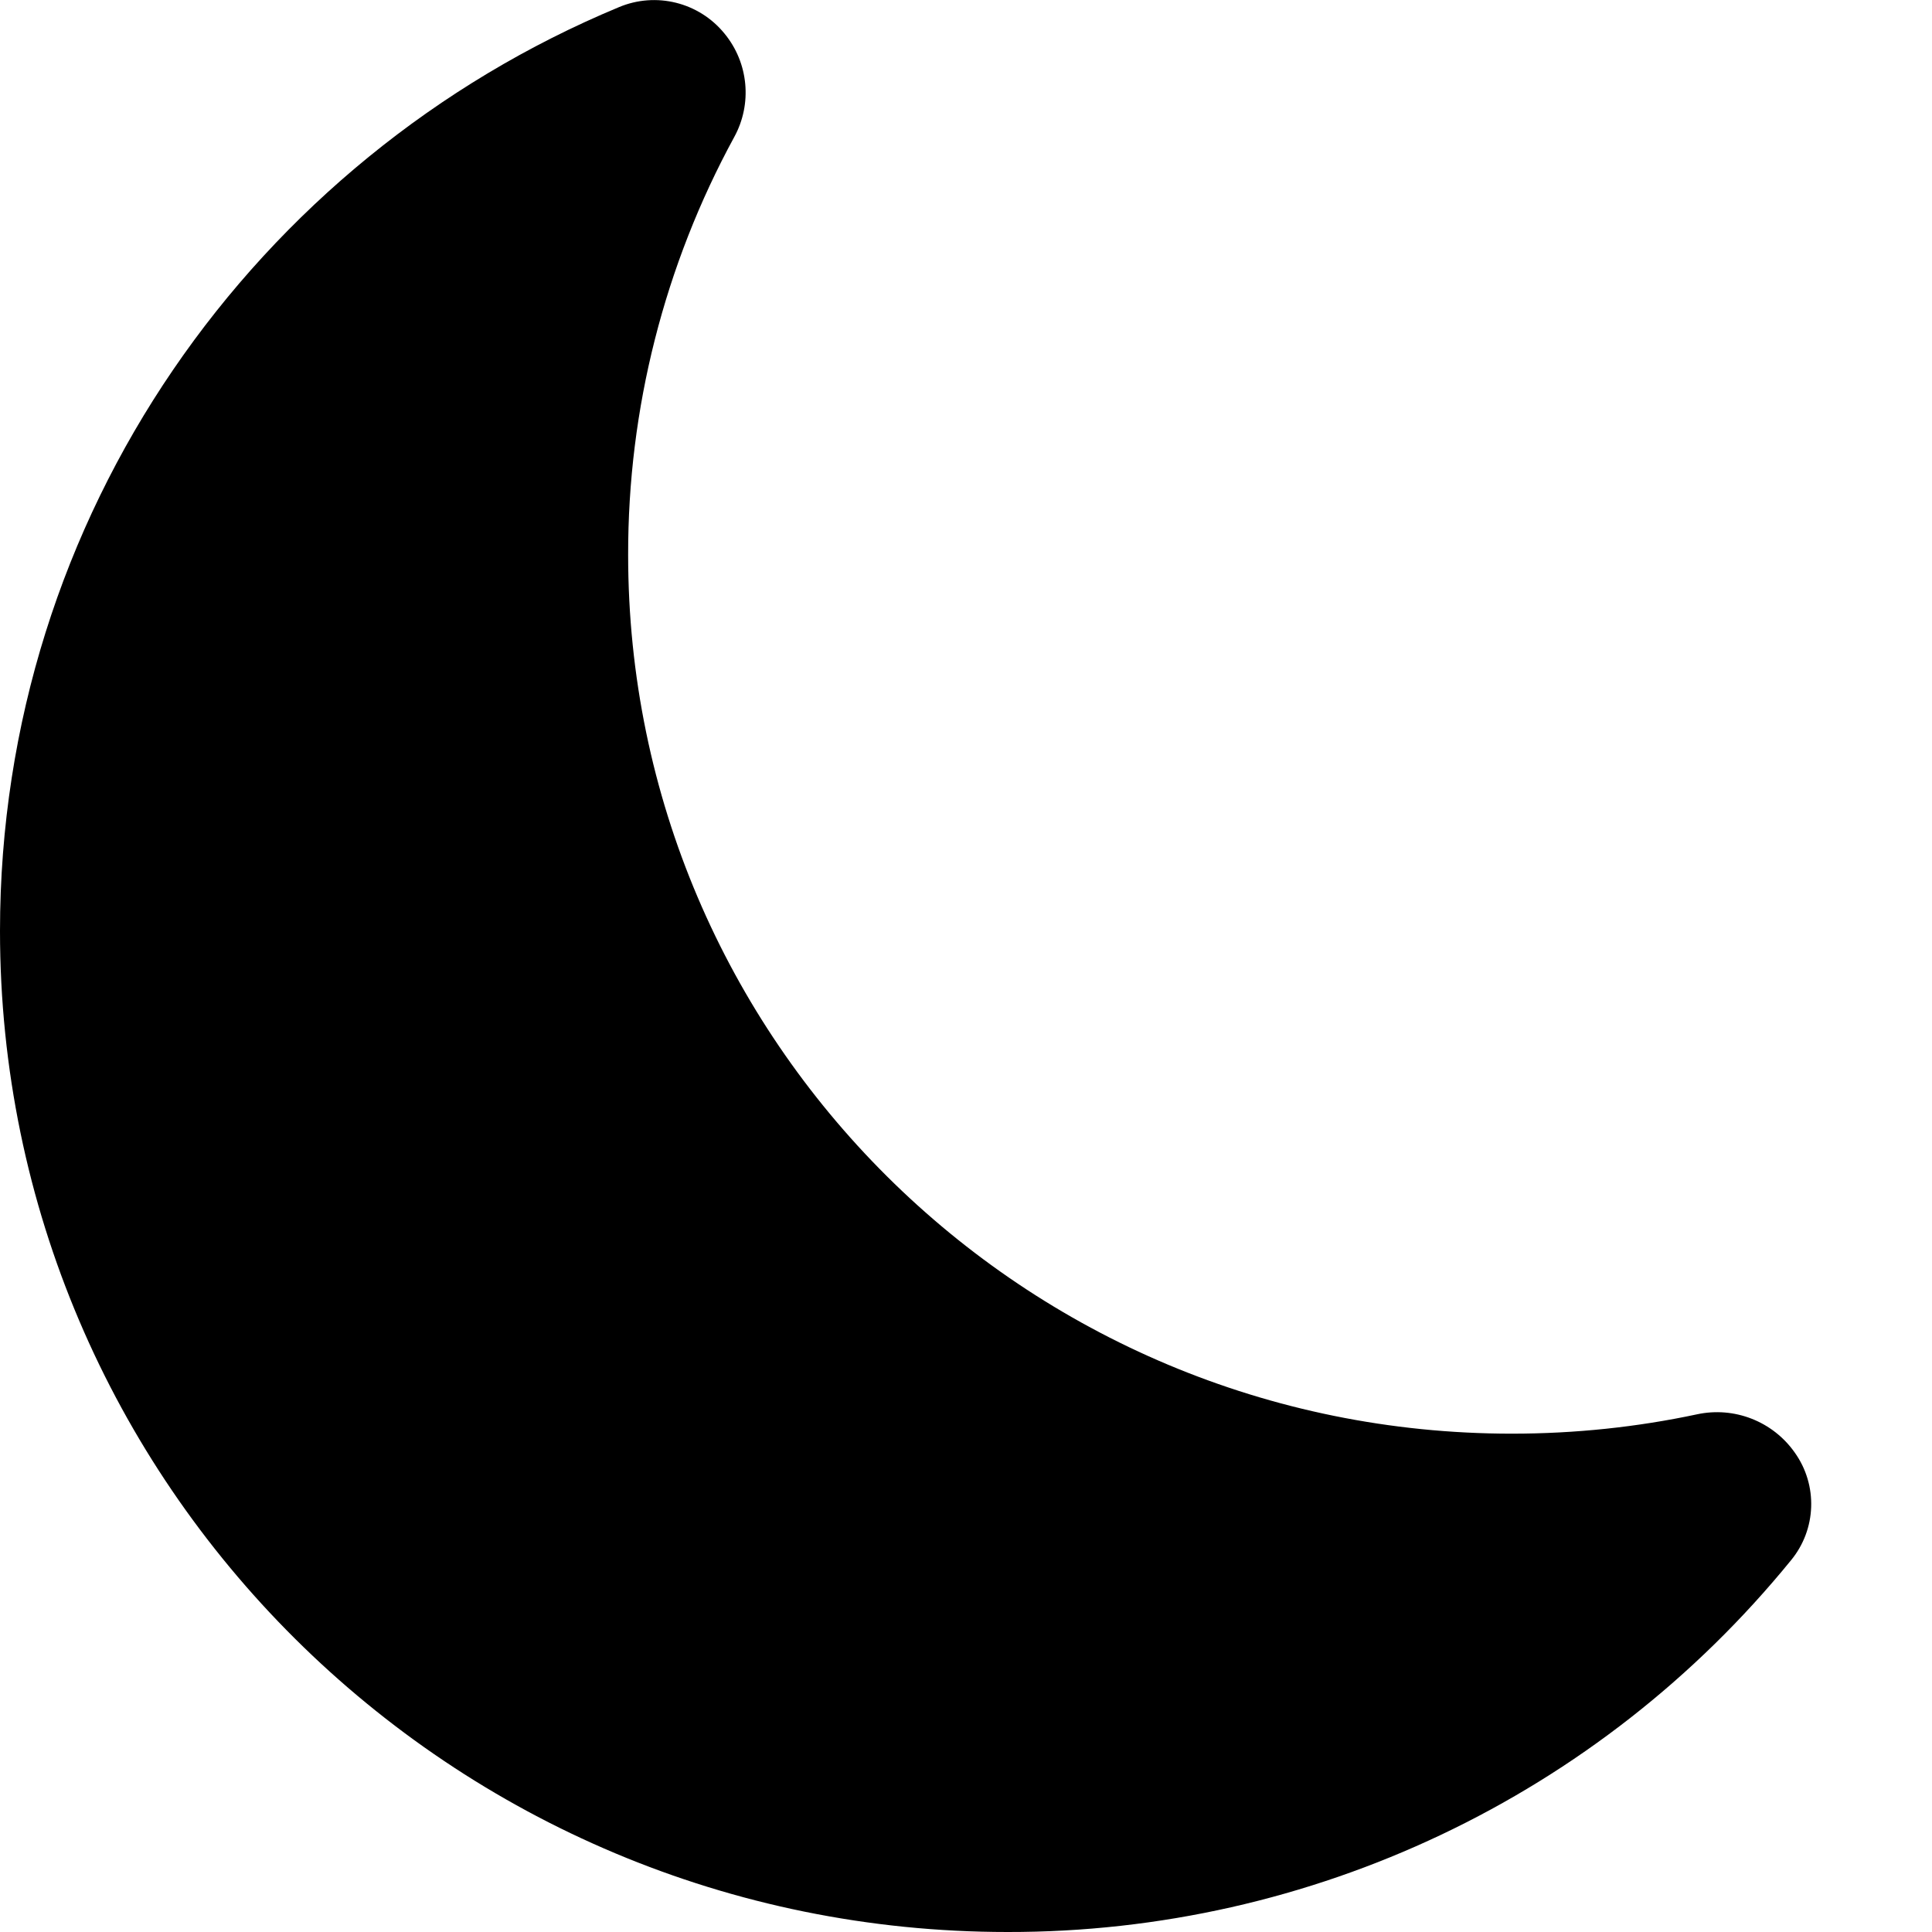
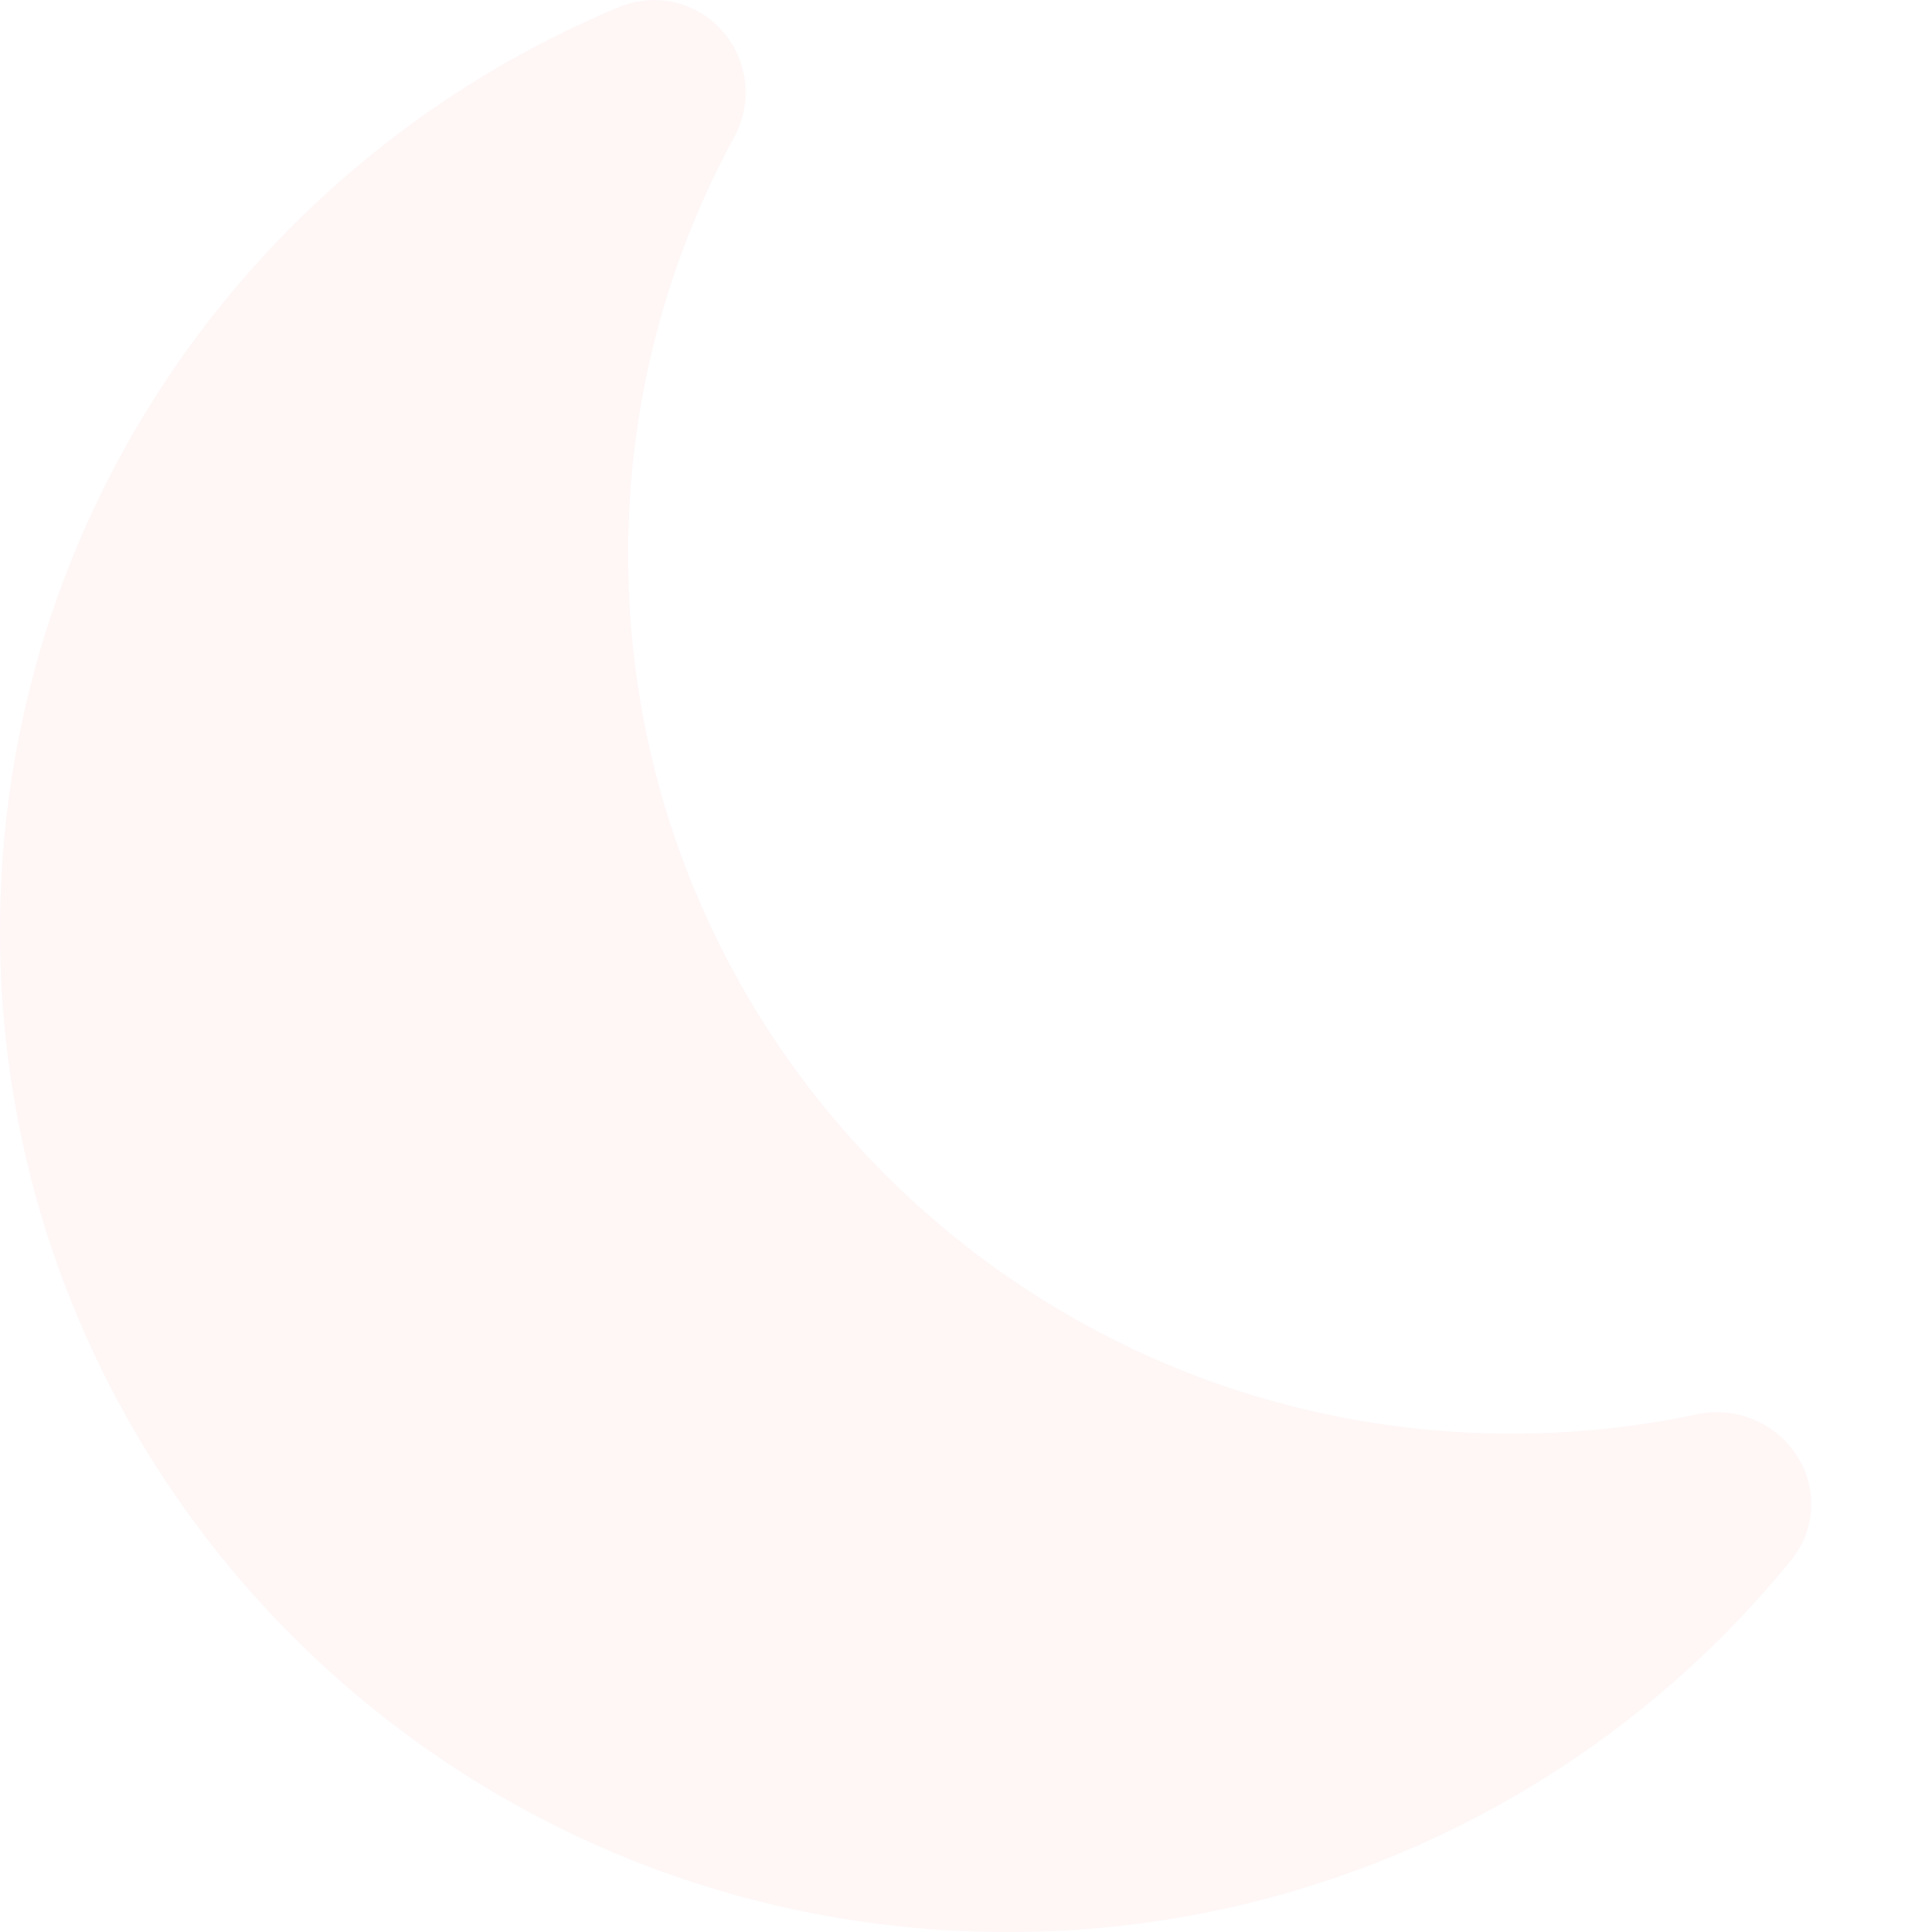
- <svg xmlns="http://www.w3.org/2000/svg" width="16" height="16" fill="currentColor" class="bi bi-moon-fill" viewBox="0 0 16 16">
-   <path d="M6 .278a.768.768 0 0 1 .08.858 7.208 7.208 0 0 0-.878 3.46c0 4.021 3.278 7.277 7.318 7.277.527 0 1.04-.055 1.533-.16a.787.787 0 0 1 .81.316.733.733 0 0 1-.031.893A8.349 8.349 0 0 1 8.344 16C3.734 16 0 12.286 0 7.71 0 4.266 2.114 1.312 5.124.06A.752.752 0 0 1 6 .278z" />
+ <svg xmlns="http://www.w3.org/2000/svg" width="16" height="16" fill="currentColor" class="bi bi-moon-fill" viewBox="0 0 16 16" version="1.1" id="svg4">
+   <defs id="defs8" />
+   <path d="m 6,0.278 a 0.768,0.768 0 0 1 0.08,0.858 7.208,7.208 0 0 0 -0.878,3.46 c 0,4.021 3.278,7.277 7.318,7.277 0.527,0 1.04,-0.055 1.533,-0.16 a 0.787,0.787 0 0 1 0.81,0.316 0.733,0.733 0 0 1 -0.031,0.893 A 8.349,8.349 0 0 1 8.344,16 C 3.734,16 0,12.286 0,7.71 0,4.266 2.114,1.312 5.124,0.06 A 0.752,0.752 0 0 1 6,0.278 Z" id="path2" style="fill:#fff6f6;fill-opacity:1" />
</svg>
